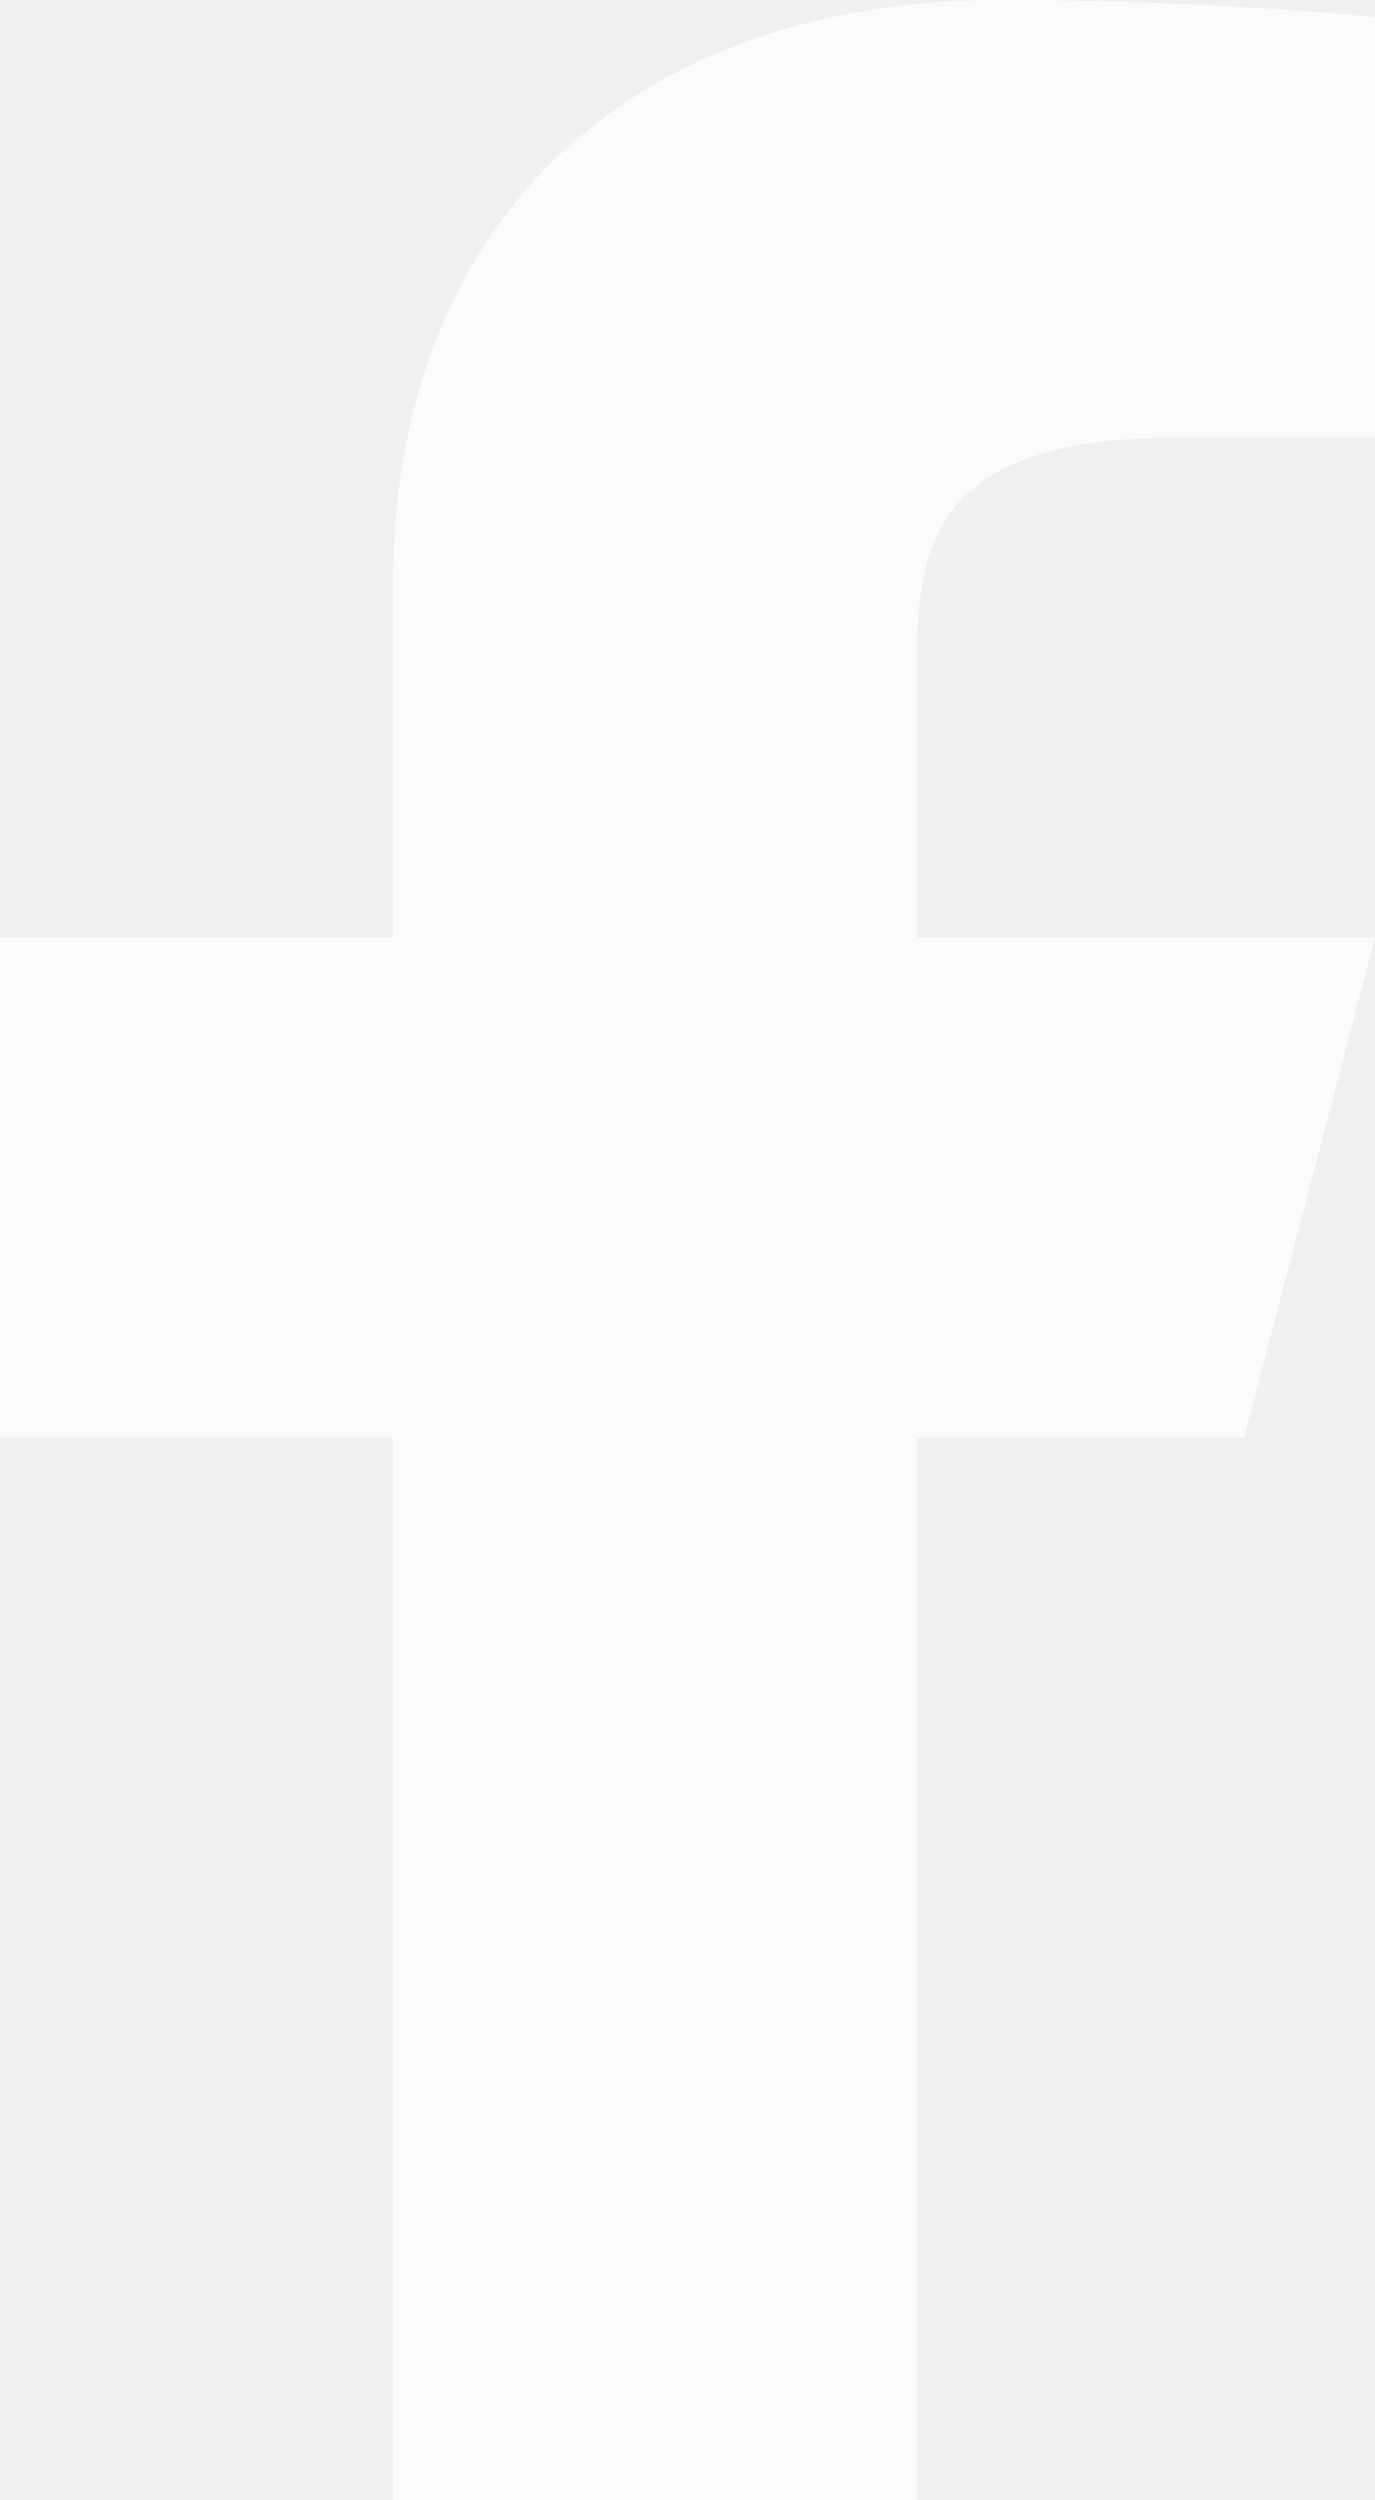
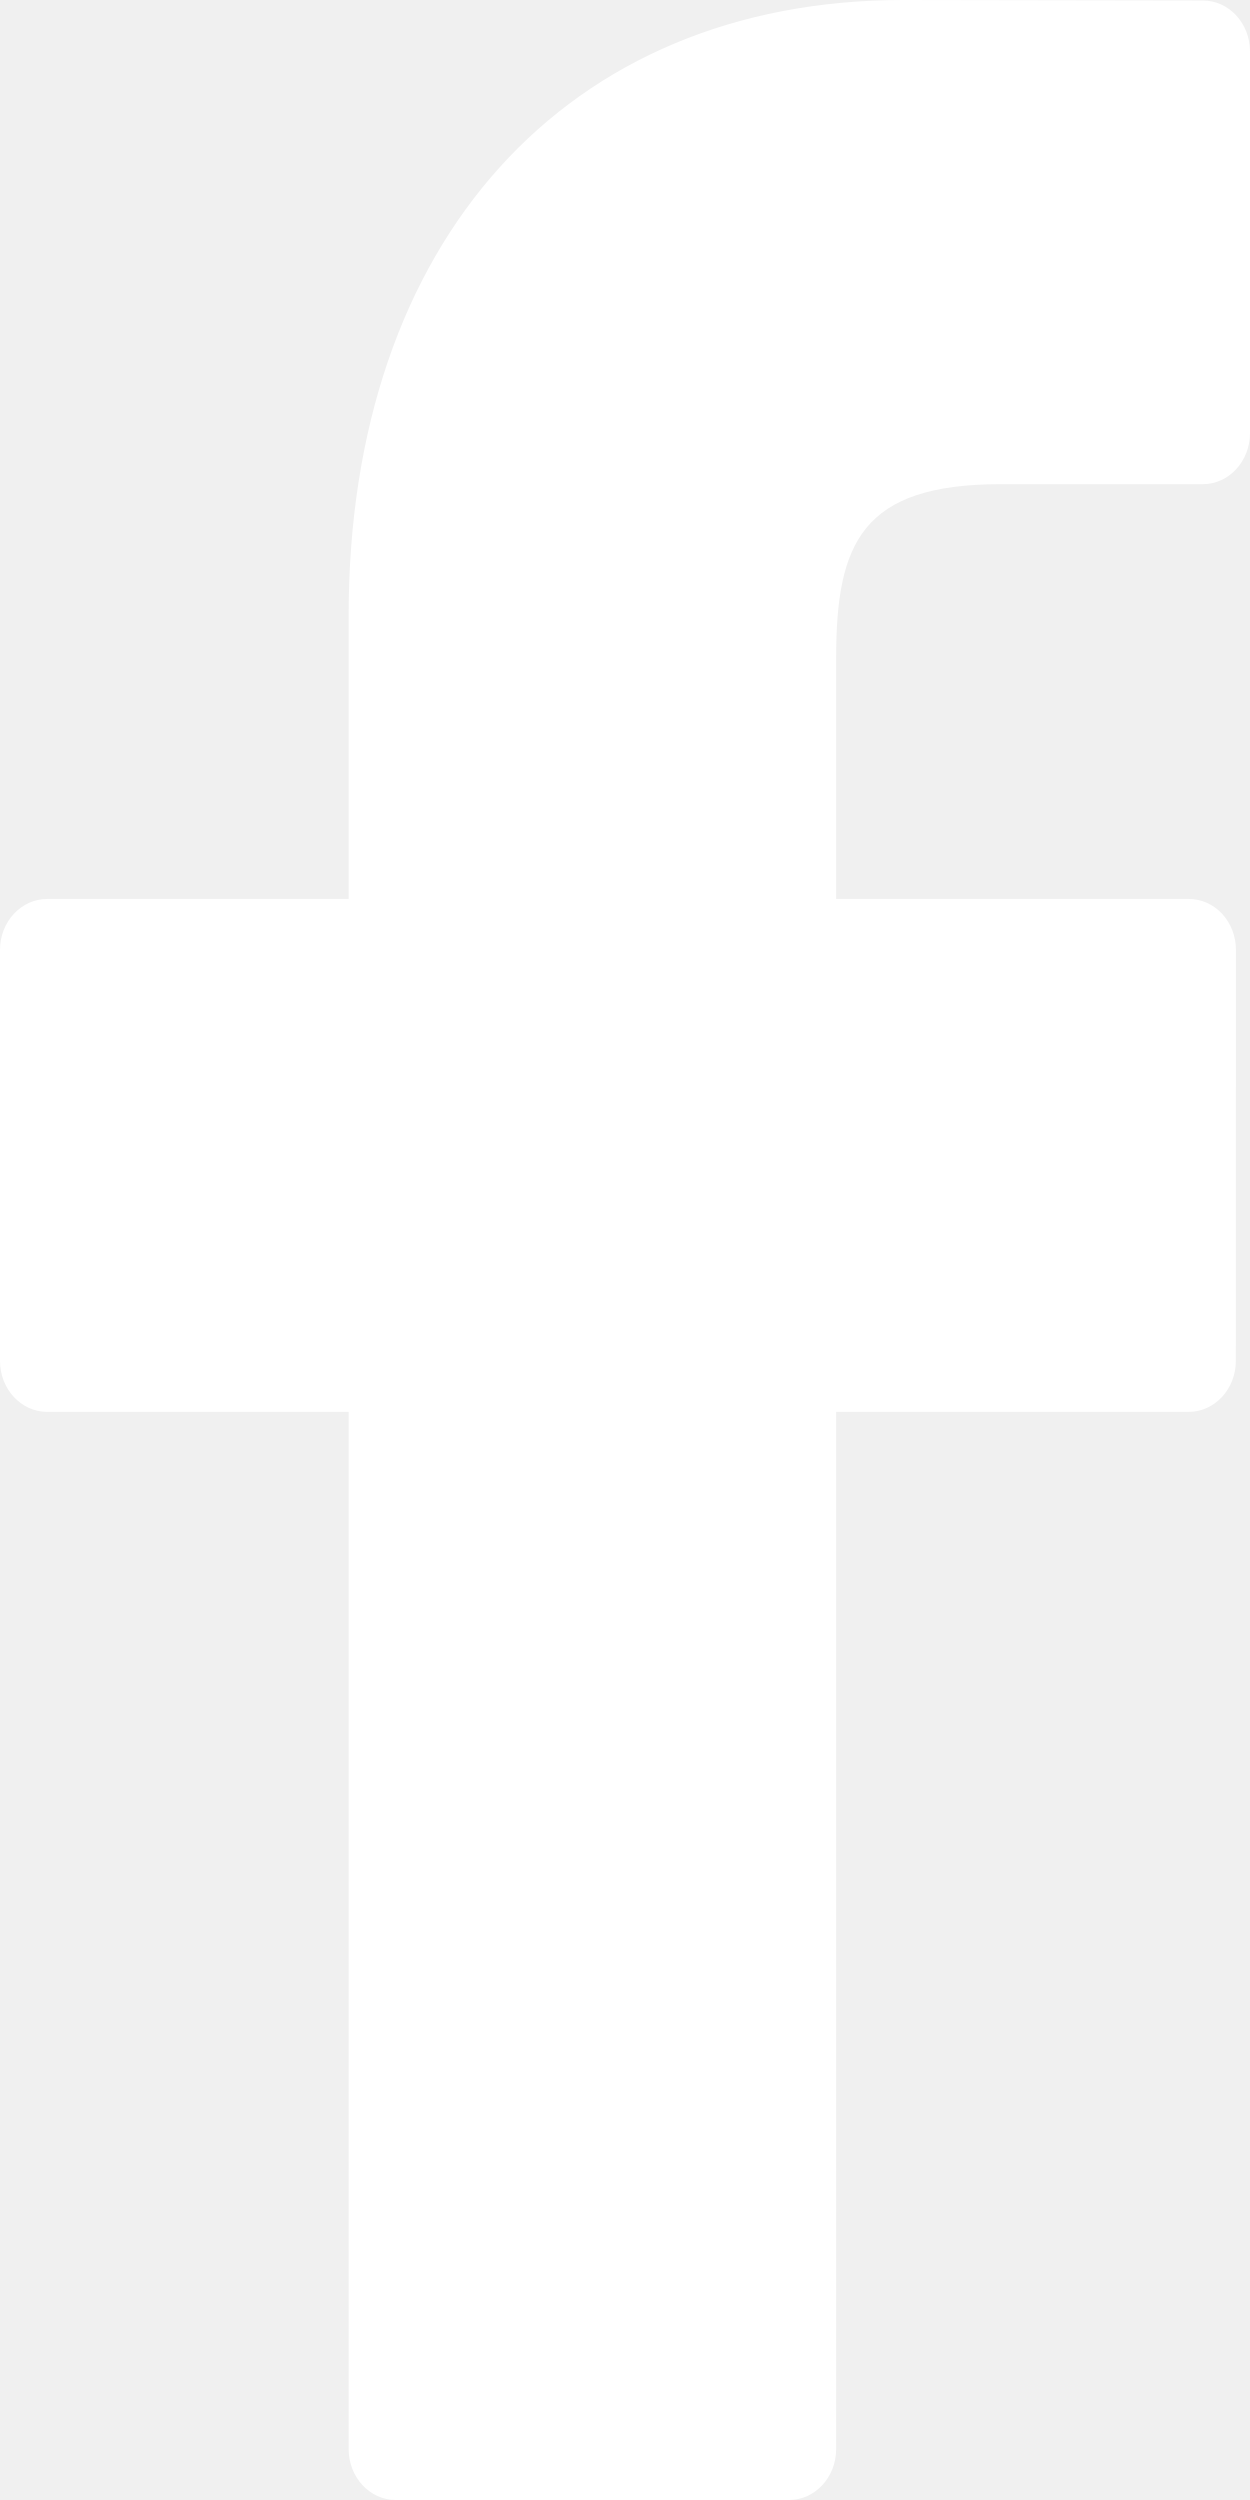
- <svg xmlns="http://www.w3.org/2000/svg" width="11" height="20" fill="none">
-   <path d="M7.333 11.5h2.62L11 7.5H7.333v-2c0-1.03 0-2 2.096-2H11V.14C10.659.097 9.369 0 8.007 0 5.163 0 3.143 1.657 3.143 4.7v2.8H0v4h3.143V20h4.19v-8.5z" fill="#F9FBFD" />
+ <svg xmlns="http://www.w3.org/2000/svg" width="12" height="24" viewBox="0 0 12 24" fill="none">
+   <path d="M11.548 0.005L8.67 0C5.436 0 3.347 2.318 3.347 5.906V8.63H0.453C0.203 8.63 0 8.849 0 9.119V13.065C0 13.335 0.203 13.554 0.453 13.554H3.347V23.511C3.347 23.781 3.549 24 3.799 24H7.575C7.825 24 8.027 23.781 8.027 23.511V13.554H11.411C11.661 13.554 11.864 13.335 11.864 13.065L11.865 9.119C11.865 8.989 11.817 8.865 11.733 8.773C11.648 8.681 11.532 8.63 11.412 8.63H8.027V6.321C8.027 5.212 8.272 4.648 9.609 4.648L11.548 4.648C11.797 4.648 12 4.428 12 4.158V0.494C12 0.224 11.798 0.005 11.548 0.005Z" fill="white" />
</svg>
